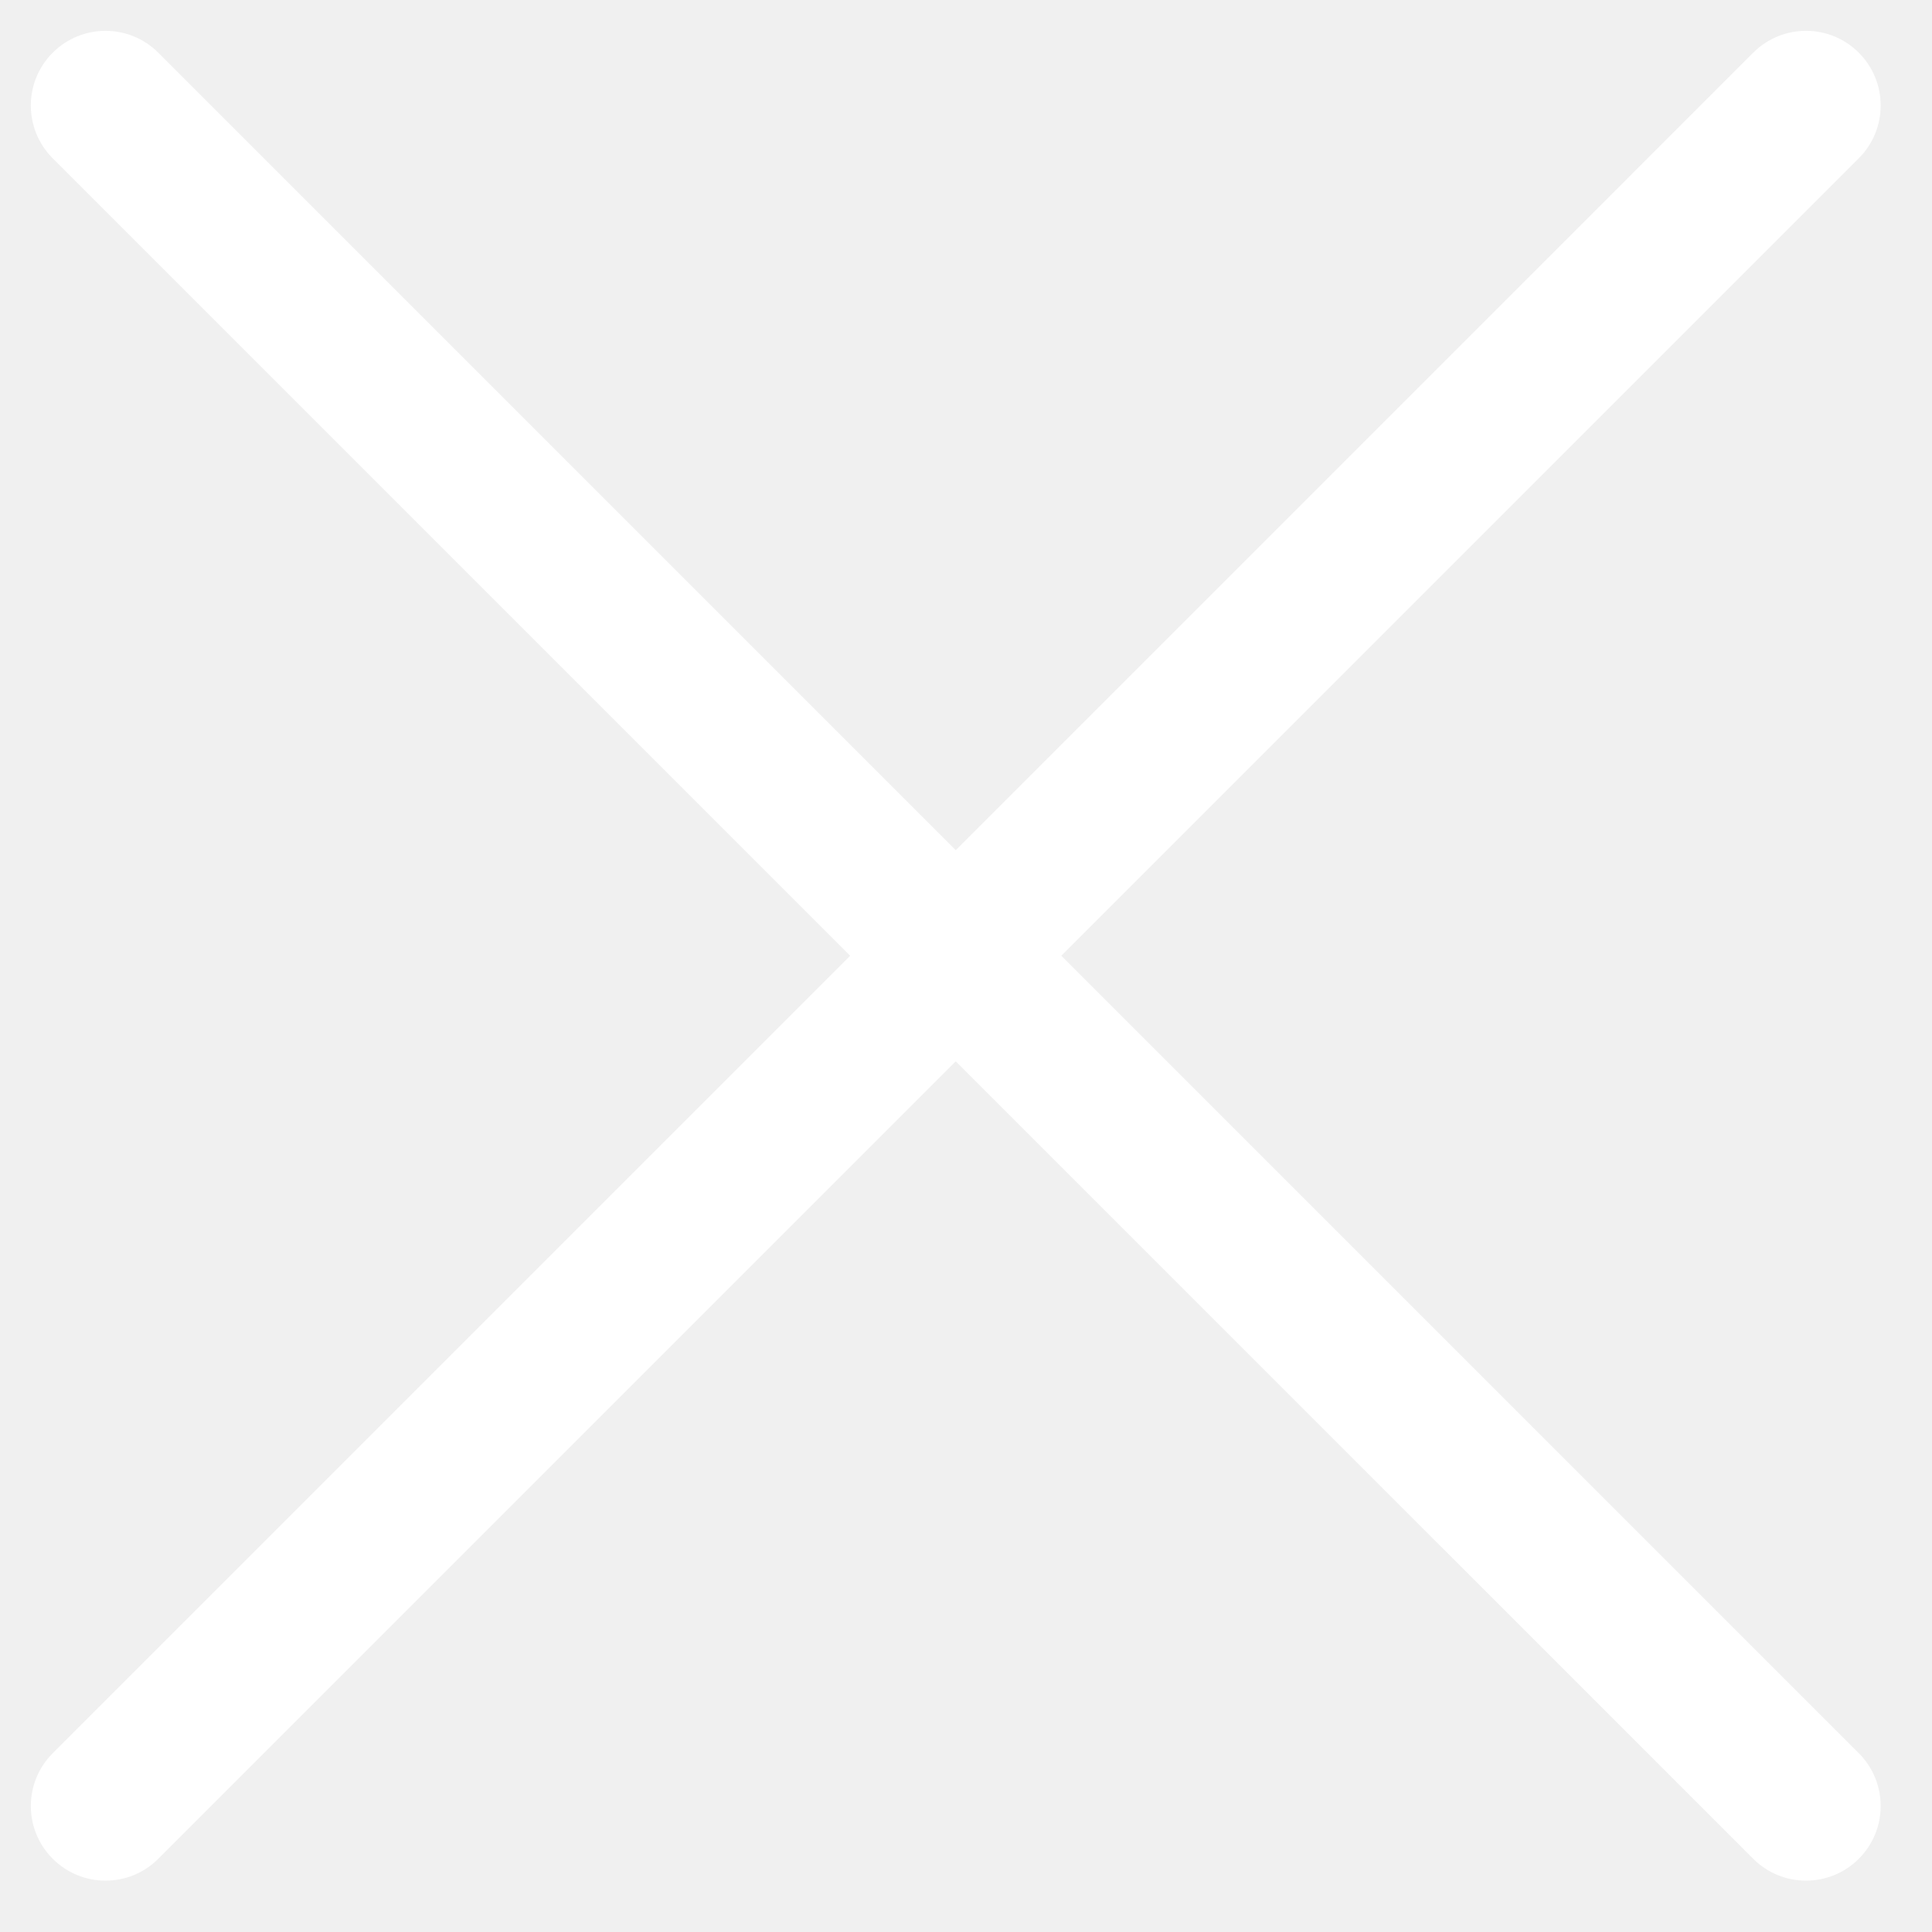
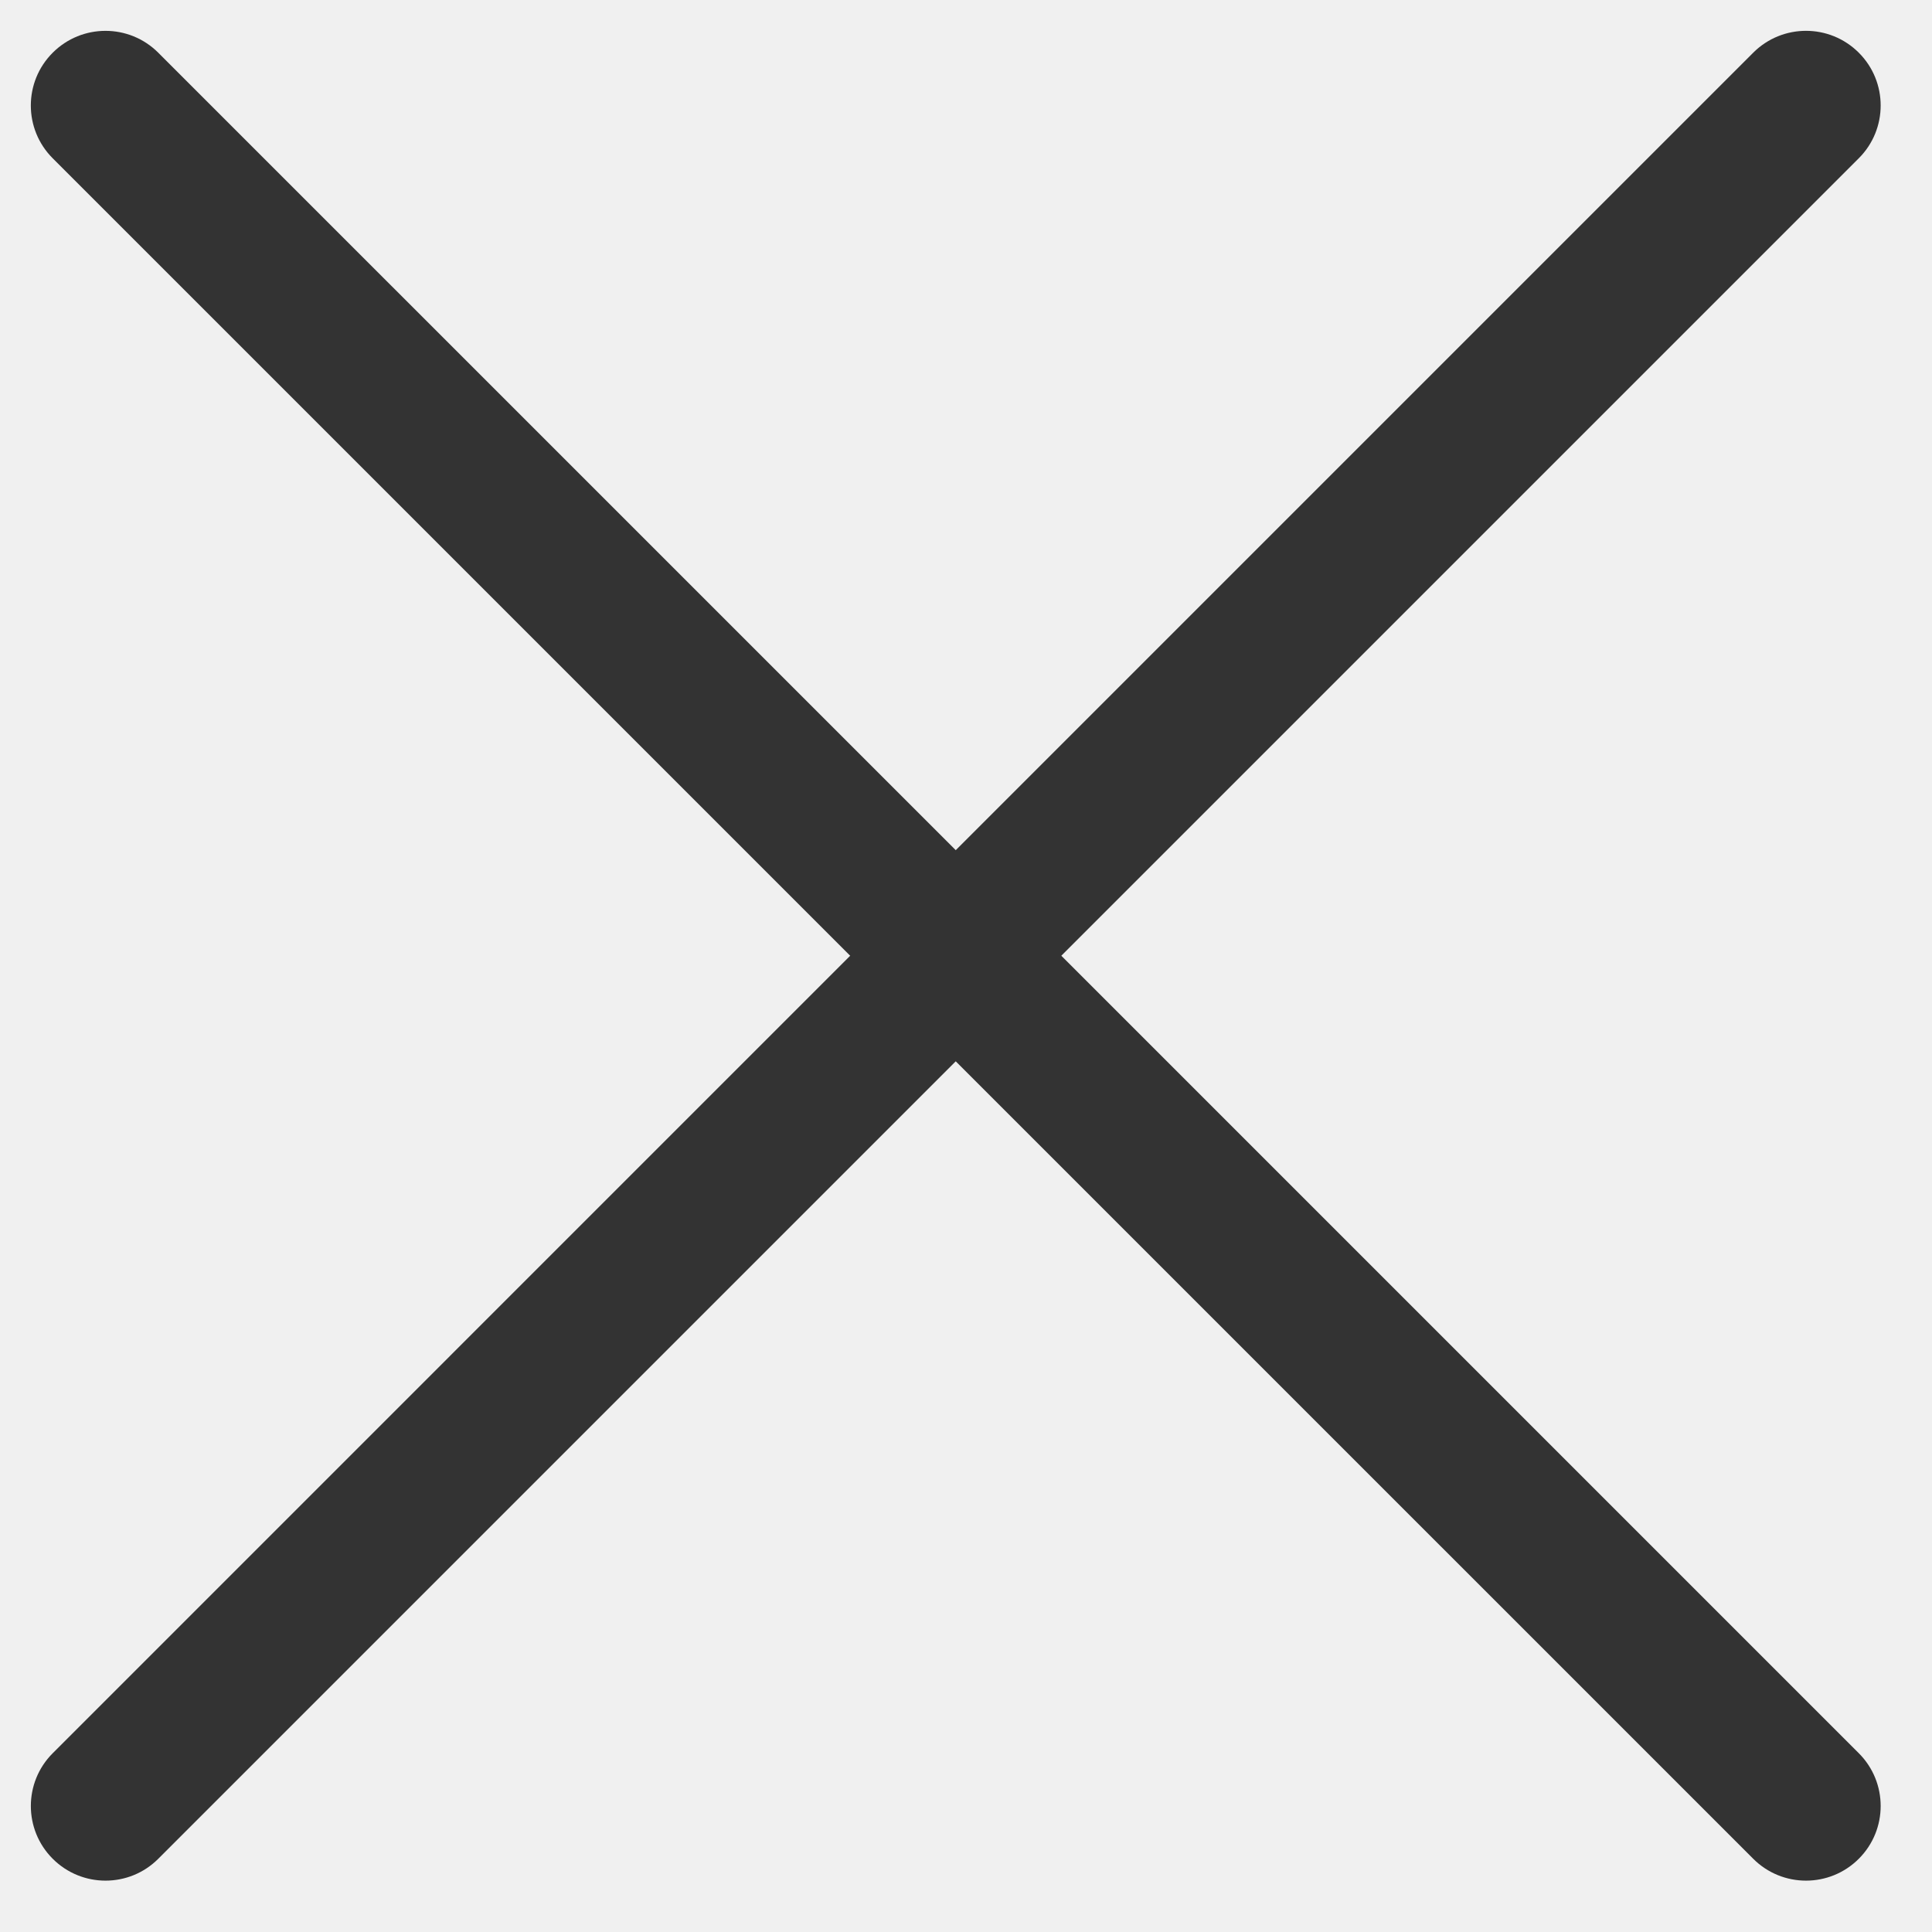
<svg xmlns="http://www.w3.org/2000/svg" width="18px" height="18px" viewBox="0 0 94 94" version="1.1">
-   <g transform="matrix(1,0,0,1,-3.49875,-3.49875)" fill="#fff">
+   <g transform="matrix(1,0,0,1,-3.49875,-3.49875)" fill="#333">
    <path d="M91.368,95C90.439,95 89.509,94.645 88.8,93.936L6.063,11.2C4.644,9.783 4.644,7.481 6.063,6.064C7.482,4.645 9.781,4.645 11.2,6.064L93.937,88.8C95.356,90.217 95.356,92.519 93.937,93.936C93.227,94.646 92.297,95 91.368,95Z" />
    <path d="M8.632,95C7.703,95 6.773,94.645 6.064,93.936C4.645,92.519 4.645,90.217 6.064,88.8L88.8,6.063C90.219,4.644 92.518,4.644 93.937,6.063C95.356,7.48 95.356,9.782 93.937,11.199L11.2,93.936C10.491,94.646 9.561,95 8.632,95Z" />
  </g>
</svg>
